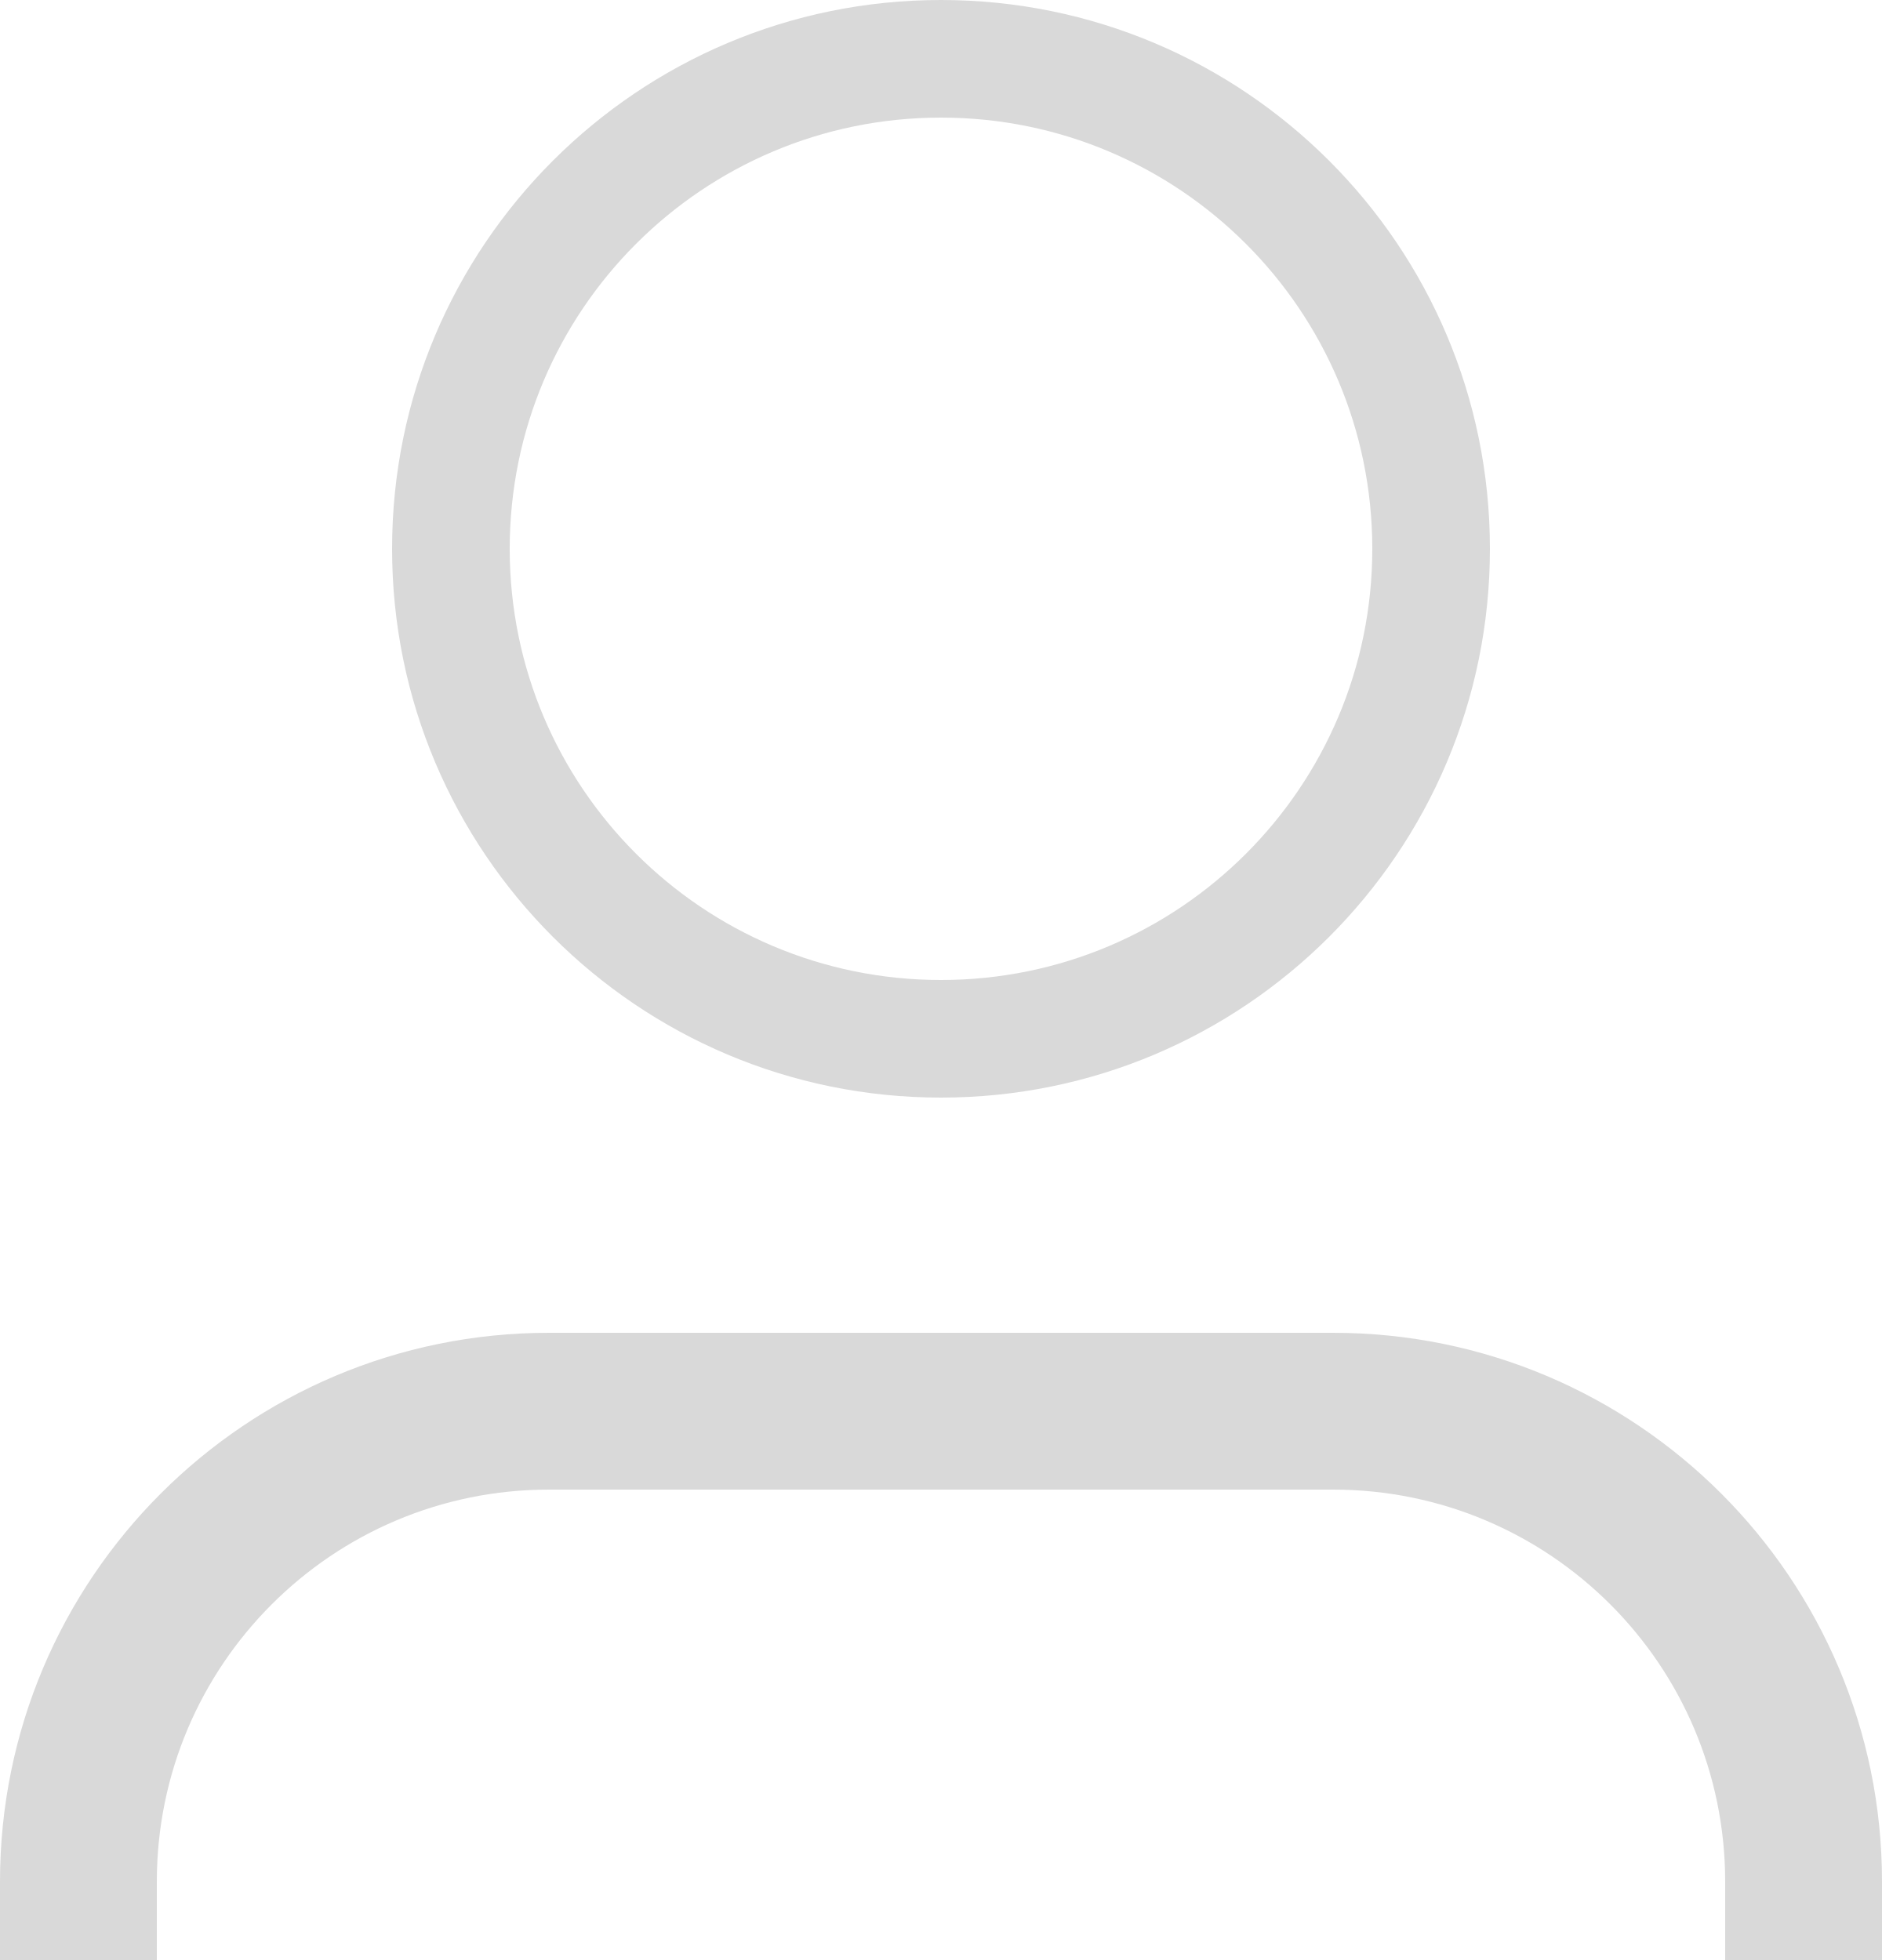
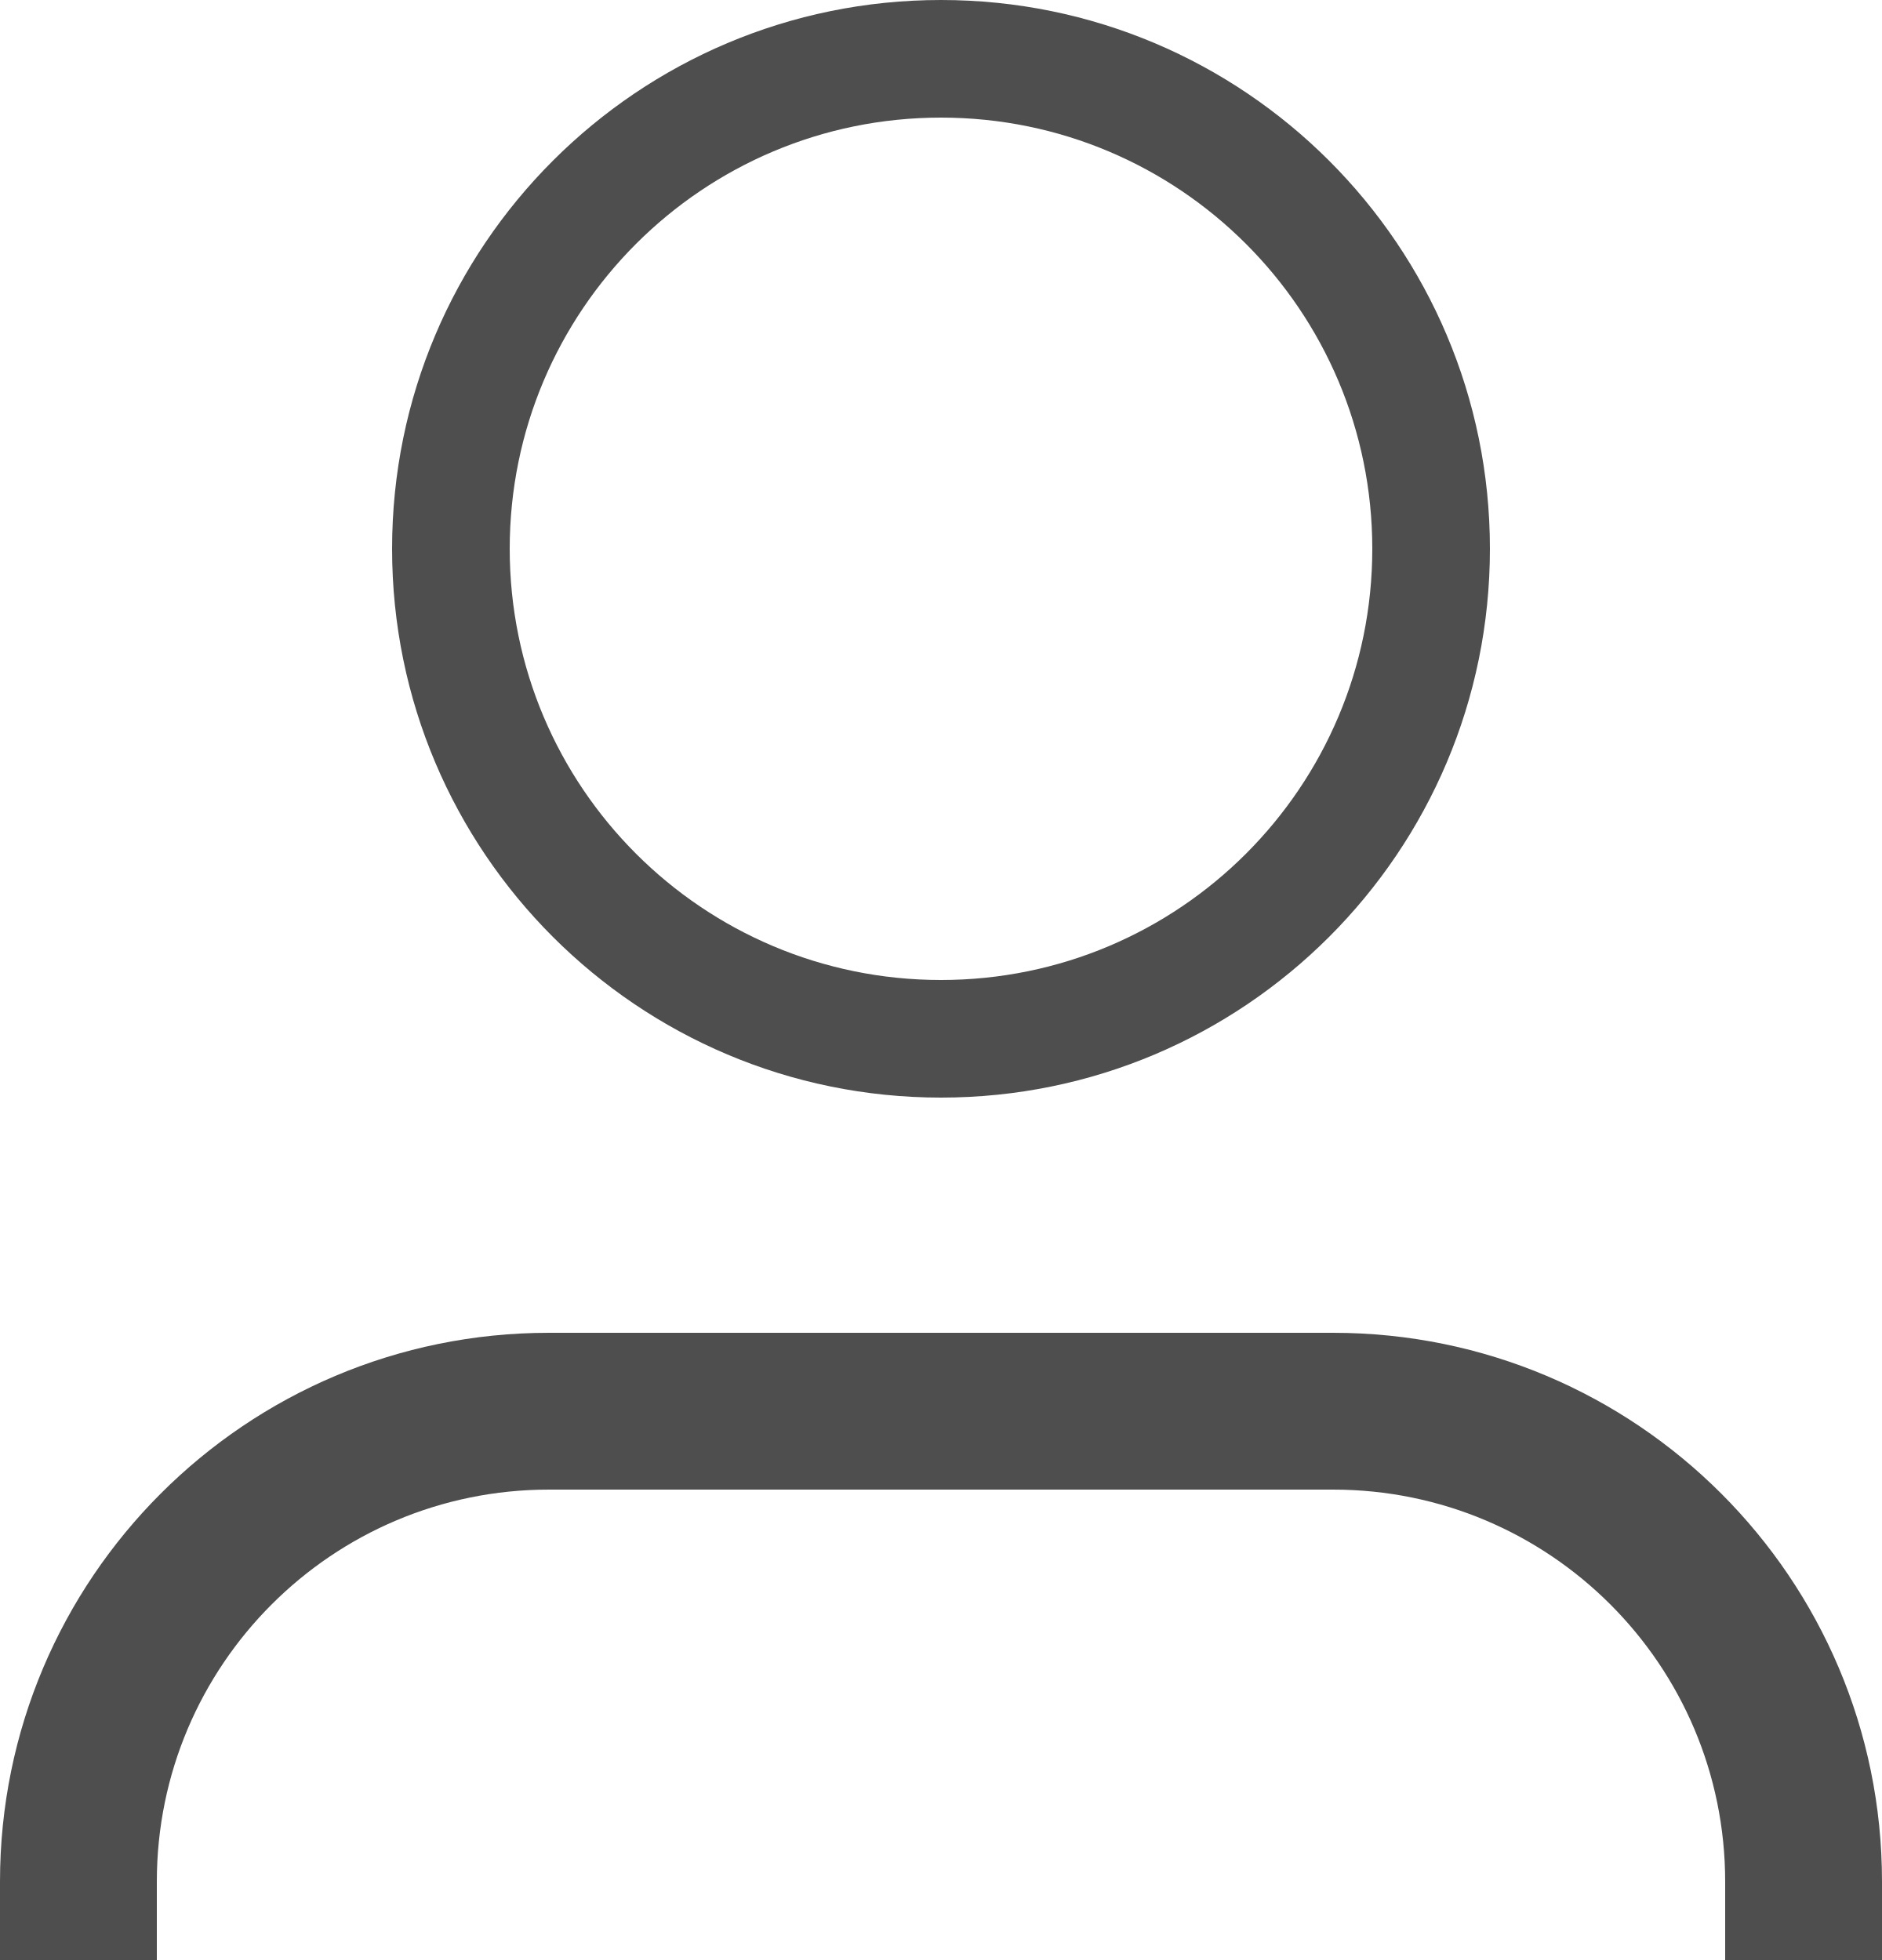
<svg xmlns="http://www.w3.org/2000/svg" width="24" height="25" viewBox="0 0 24 25" fill="none">
-   <path fill-rule="evenodd" clip-rule="evenodd" d="M17.5 7C17.5 10.038 15.038 12.5 12 12.5C8.962 12.5 6.5 10.038 6.5 7C6.5 3.962 8.962 1.5 12 1.5C15.038 1.5 17.5 3.962 17.5 7ZM19 7C19 10.866 15.866 14 12 14C8.134 14 5 10.866 5 7C5 3.134 8.134 0 12 0C15.866 0 19 3.134 19 7ZM7 17C3.134 17 0 20.134 0 24V25H2V24C2 21.238 4.239 19 7 19H17C19.761 19 22 21.238 22 24V25H24V24C24 20.134 20.866 17 17 17H7Z" fill="#D9D9D9" />
+   <path fill-rule="evenodd" clip-rule="evenodd" d="M17.5 7C17.5 10.038 15.038 12.5 12 12.5C8.962 12.5 6.5 10.038 6.5 7C6.5 3.962 8.962 1.5 12 1.5C15.038 1.5 17.5 3.962 17.5 7ZM19 7C19 10.866 15.866 14 12 14C8.134 14 5 10.866 5 7C5 3.134 8.134 0 12 0C15.866 0 19 3.134 19 7ZM7 17C3.134 17 0 20.134 0 24V25H2V24C2 21.238 4.239 19 7 19H17C19.761 19 22 21.238 22 24V25H24V24C24 20.134 20.866 17 17 17H7Z" fill="#4E4E4E" />
</svg>
